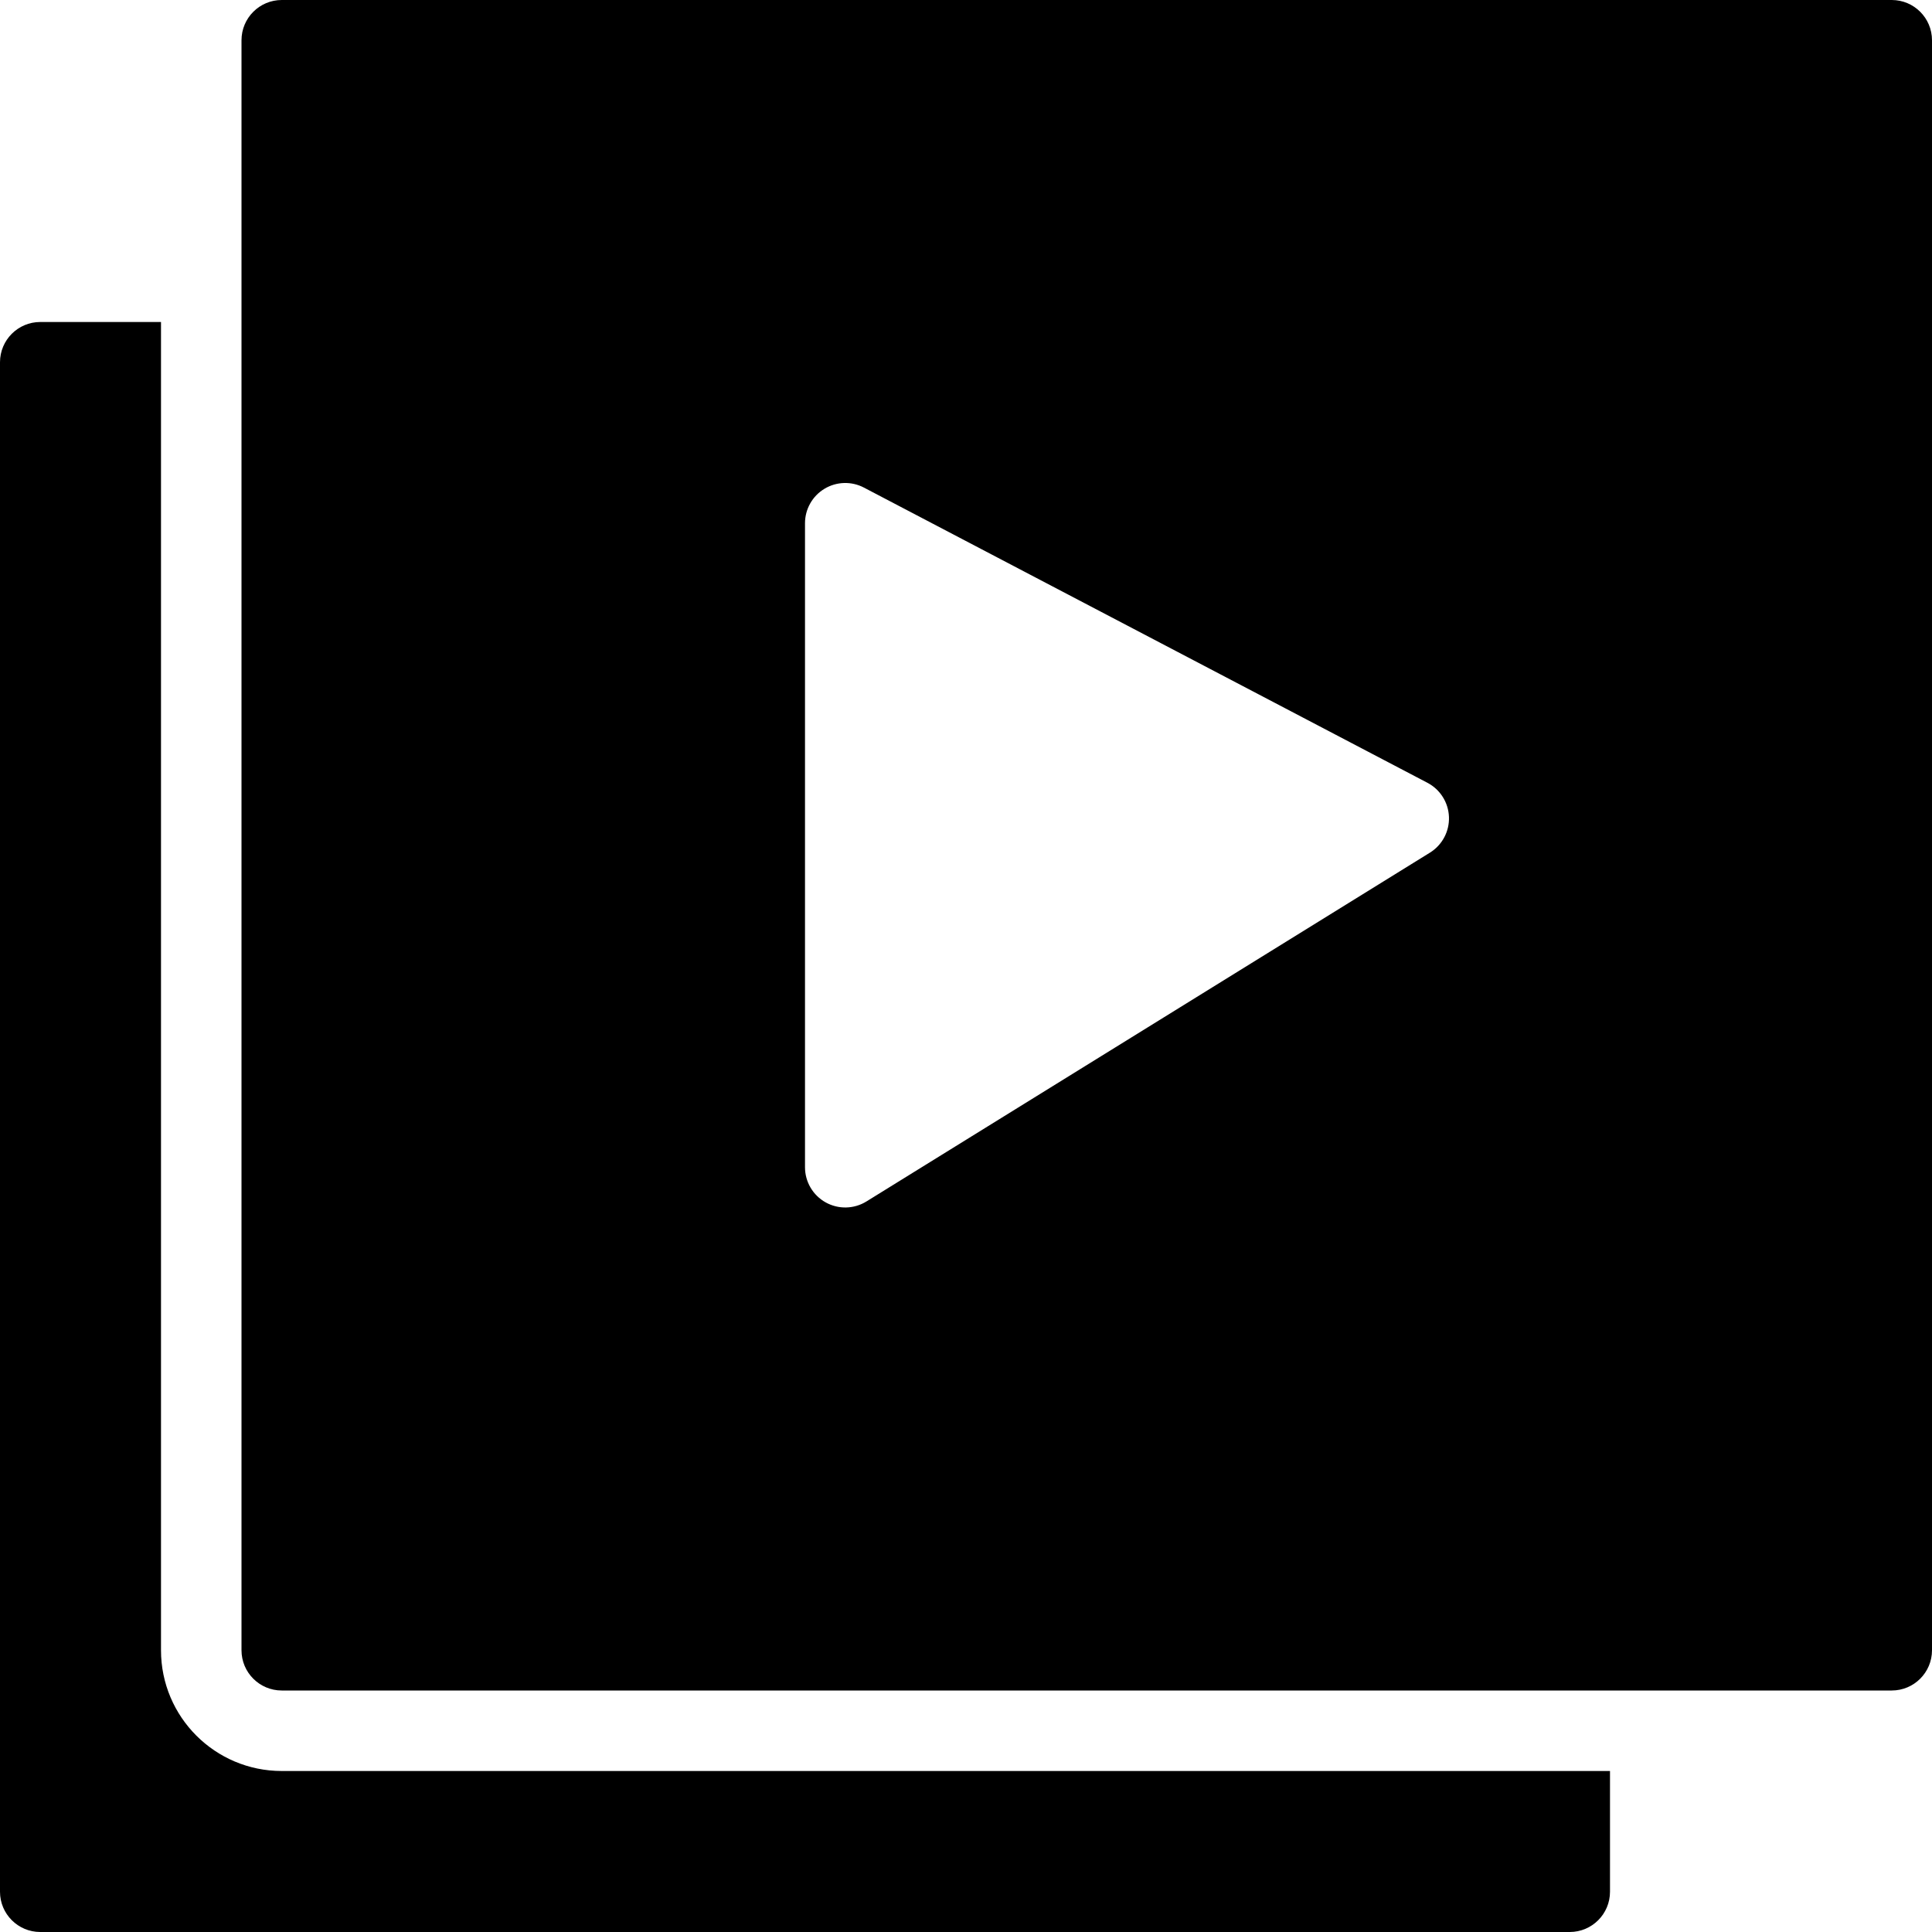
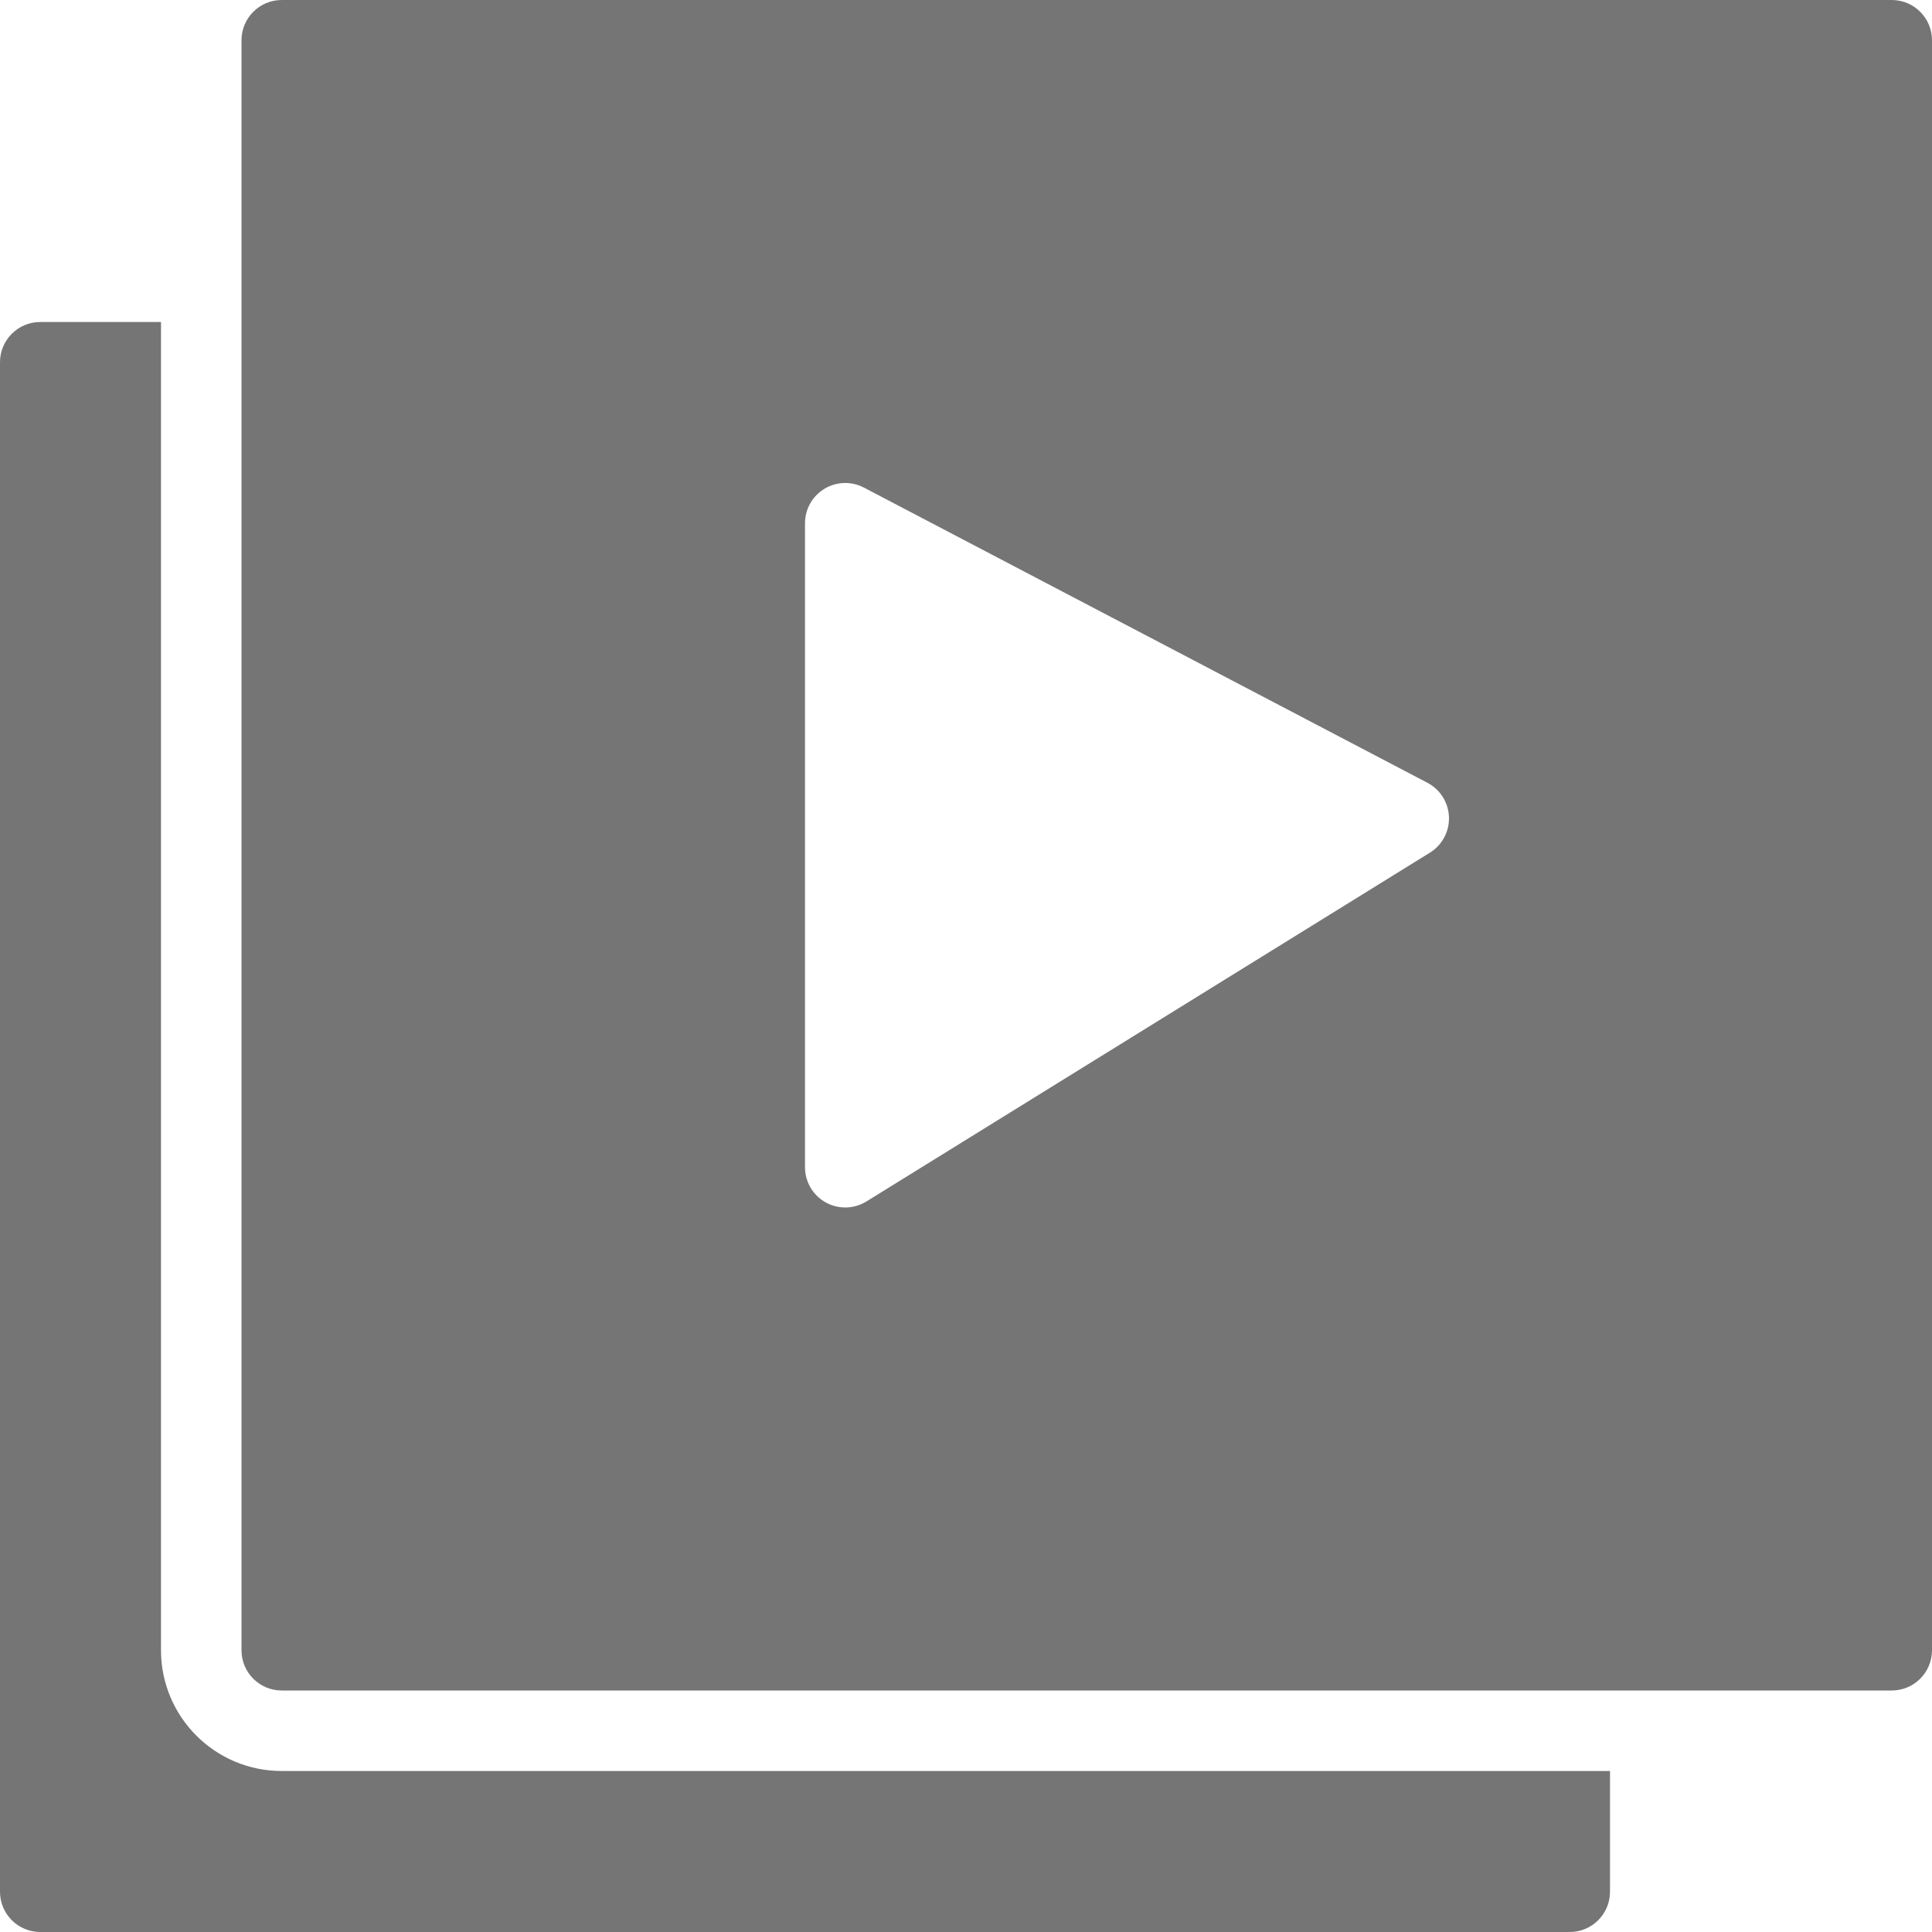
<svg xmlns="http://www.w3.org/2000/svg" width="24" height="24">
-   <path d="M3.5 22A1.5 1.5 0 0 1 2 20.5V4H.5a.5.5 0 0 0-.5.5v19a.5.5 0 0 0 .5.5h19a.5.5 0 0 0 .5-.5V22H3.5z" />
-   <path d="M23.5 0h-20a.5.5 0 0 0-.5.5v20a.5.5 0 0 0 .5.5h20a.5.5 0 0 0 .5-.5V.5a.5.5 0 0 0-.5-.5zm-5.737 10.592l-7 4.333A.5.5 0 0 1 10 14.5v-8a.5.5 0 0 1 .732-.443l7 3.667a.5.5 0 0 1 .031.868z" />
+   <path fill="#757575" d="M3.5 22A1.5 1.5 0 0 1 2 20.5V4H.5a.5.5 0 0 0-.5.5v19a.5.5 0 0 0 .5.5h19a.5.5 0 0 0 .5-.5V22H3.5z" />
+   <path fill="#757575" d="M23.5 0h-20a.5.5 0 0 0-.5.5v20a.5.5 0 0 0 .5.5h20a.5.5 0 0 0 .5-.5V.5a.5.5 0 0 0-.5-.5zm-5.737 10.592l-7 4.333A.5.5 0 0 1 10 14.5v-8a.5.5 0 0 1 .732-.443l7 3.667a.5.5 0 0 1 .031.868z" />
  <path fill="none" d="M0 0h24v24H0z" />
</svg>
